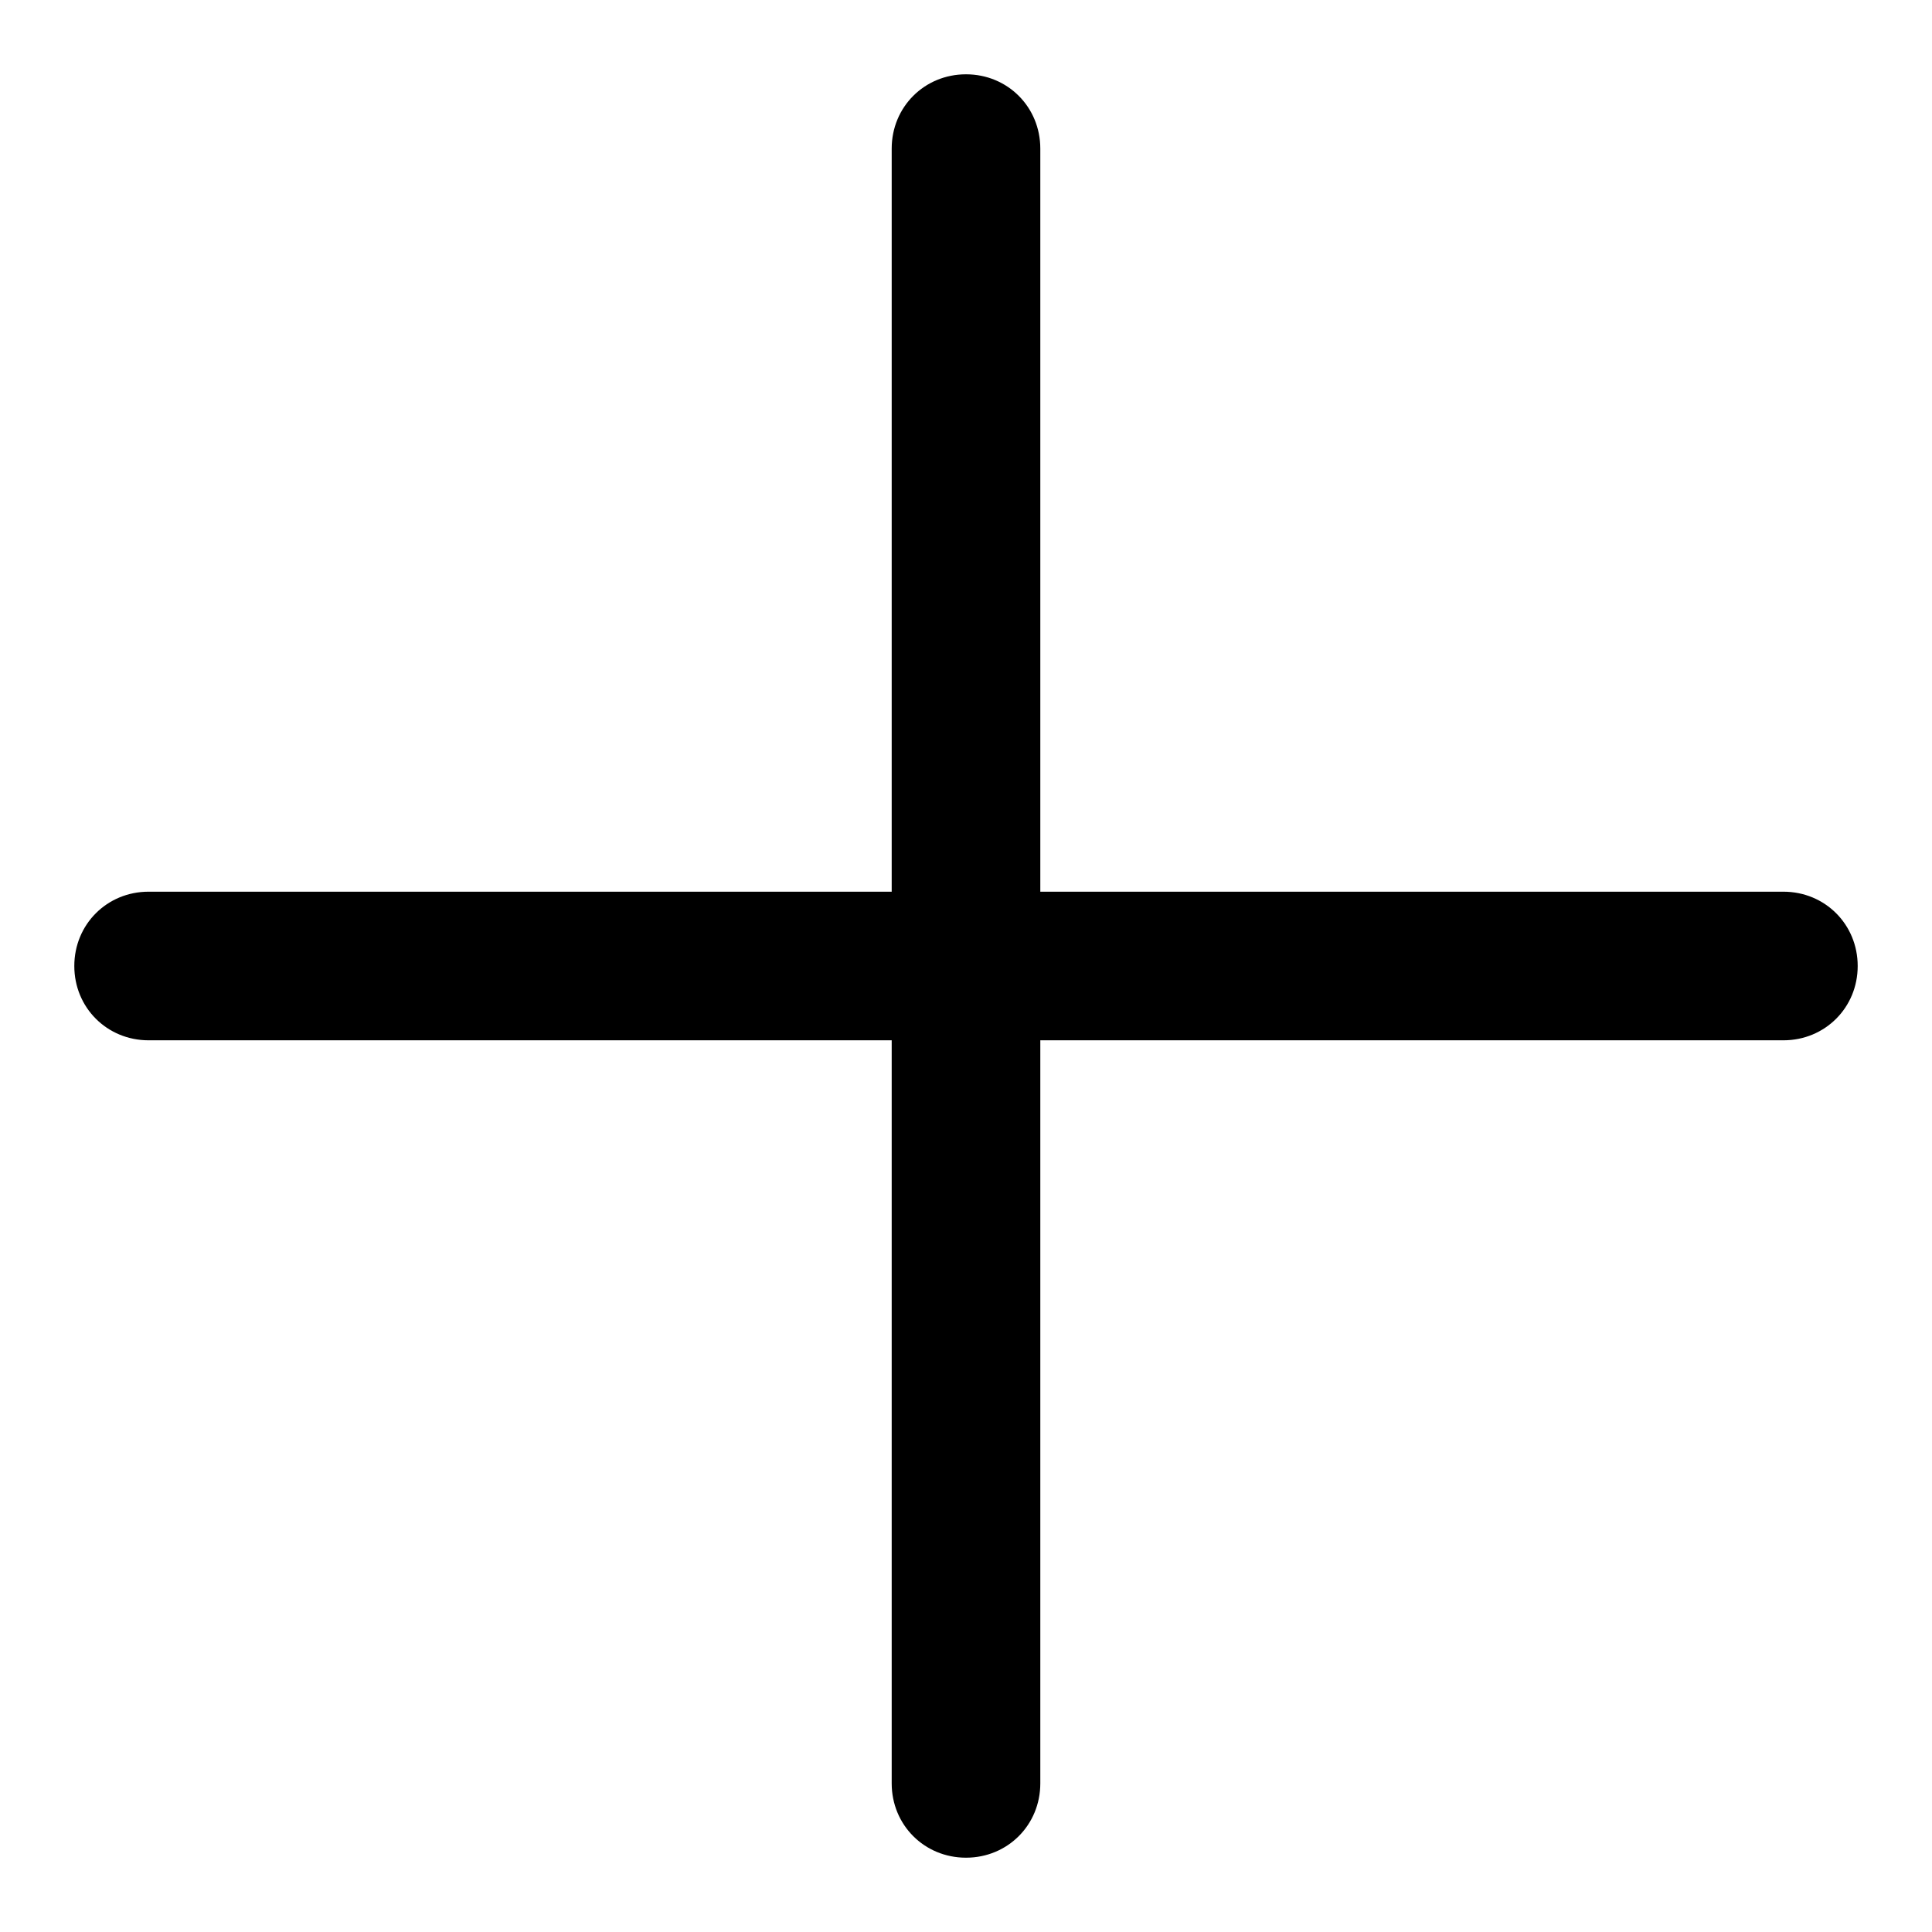
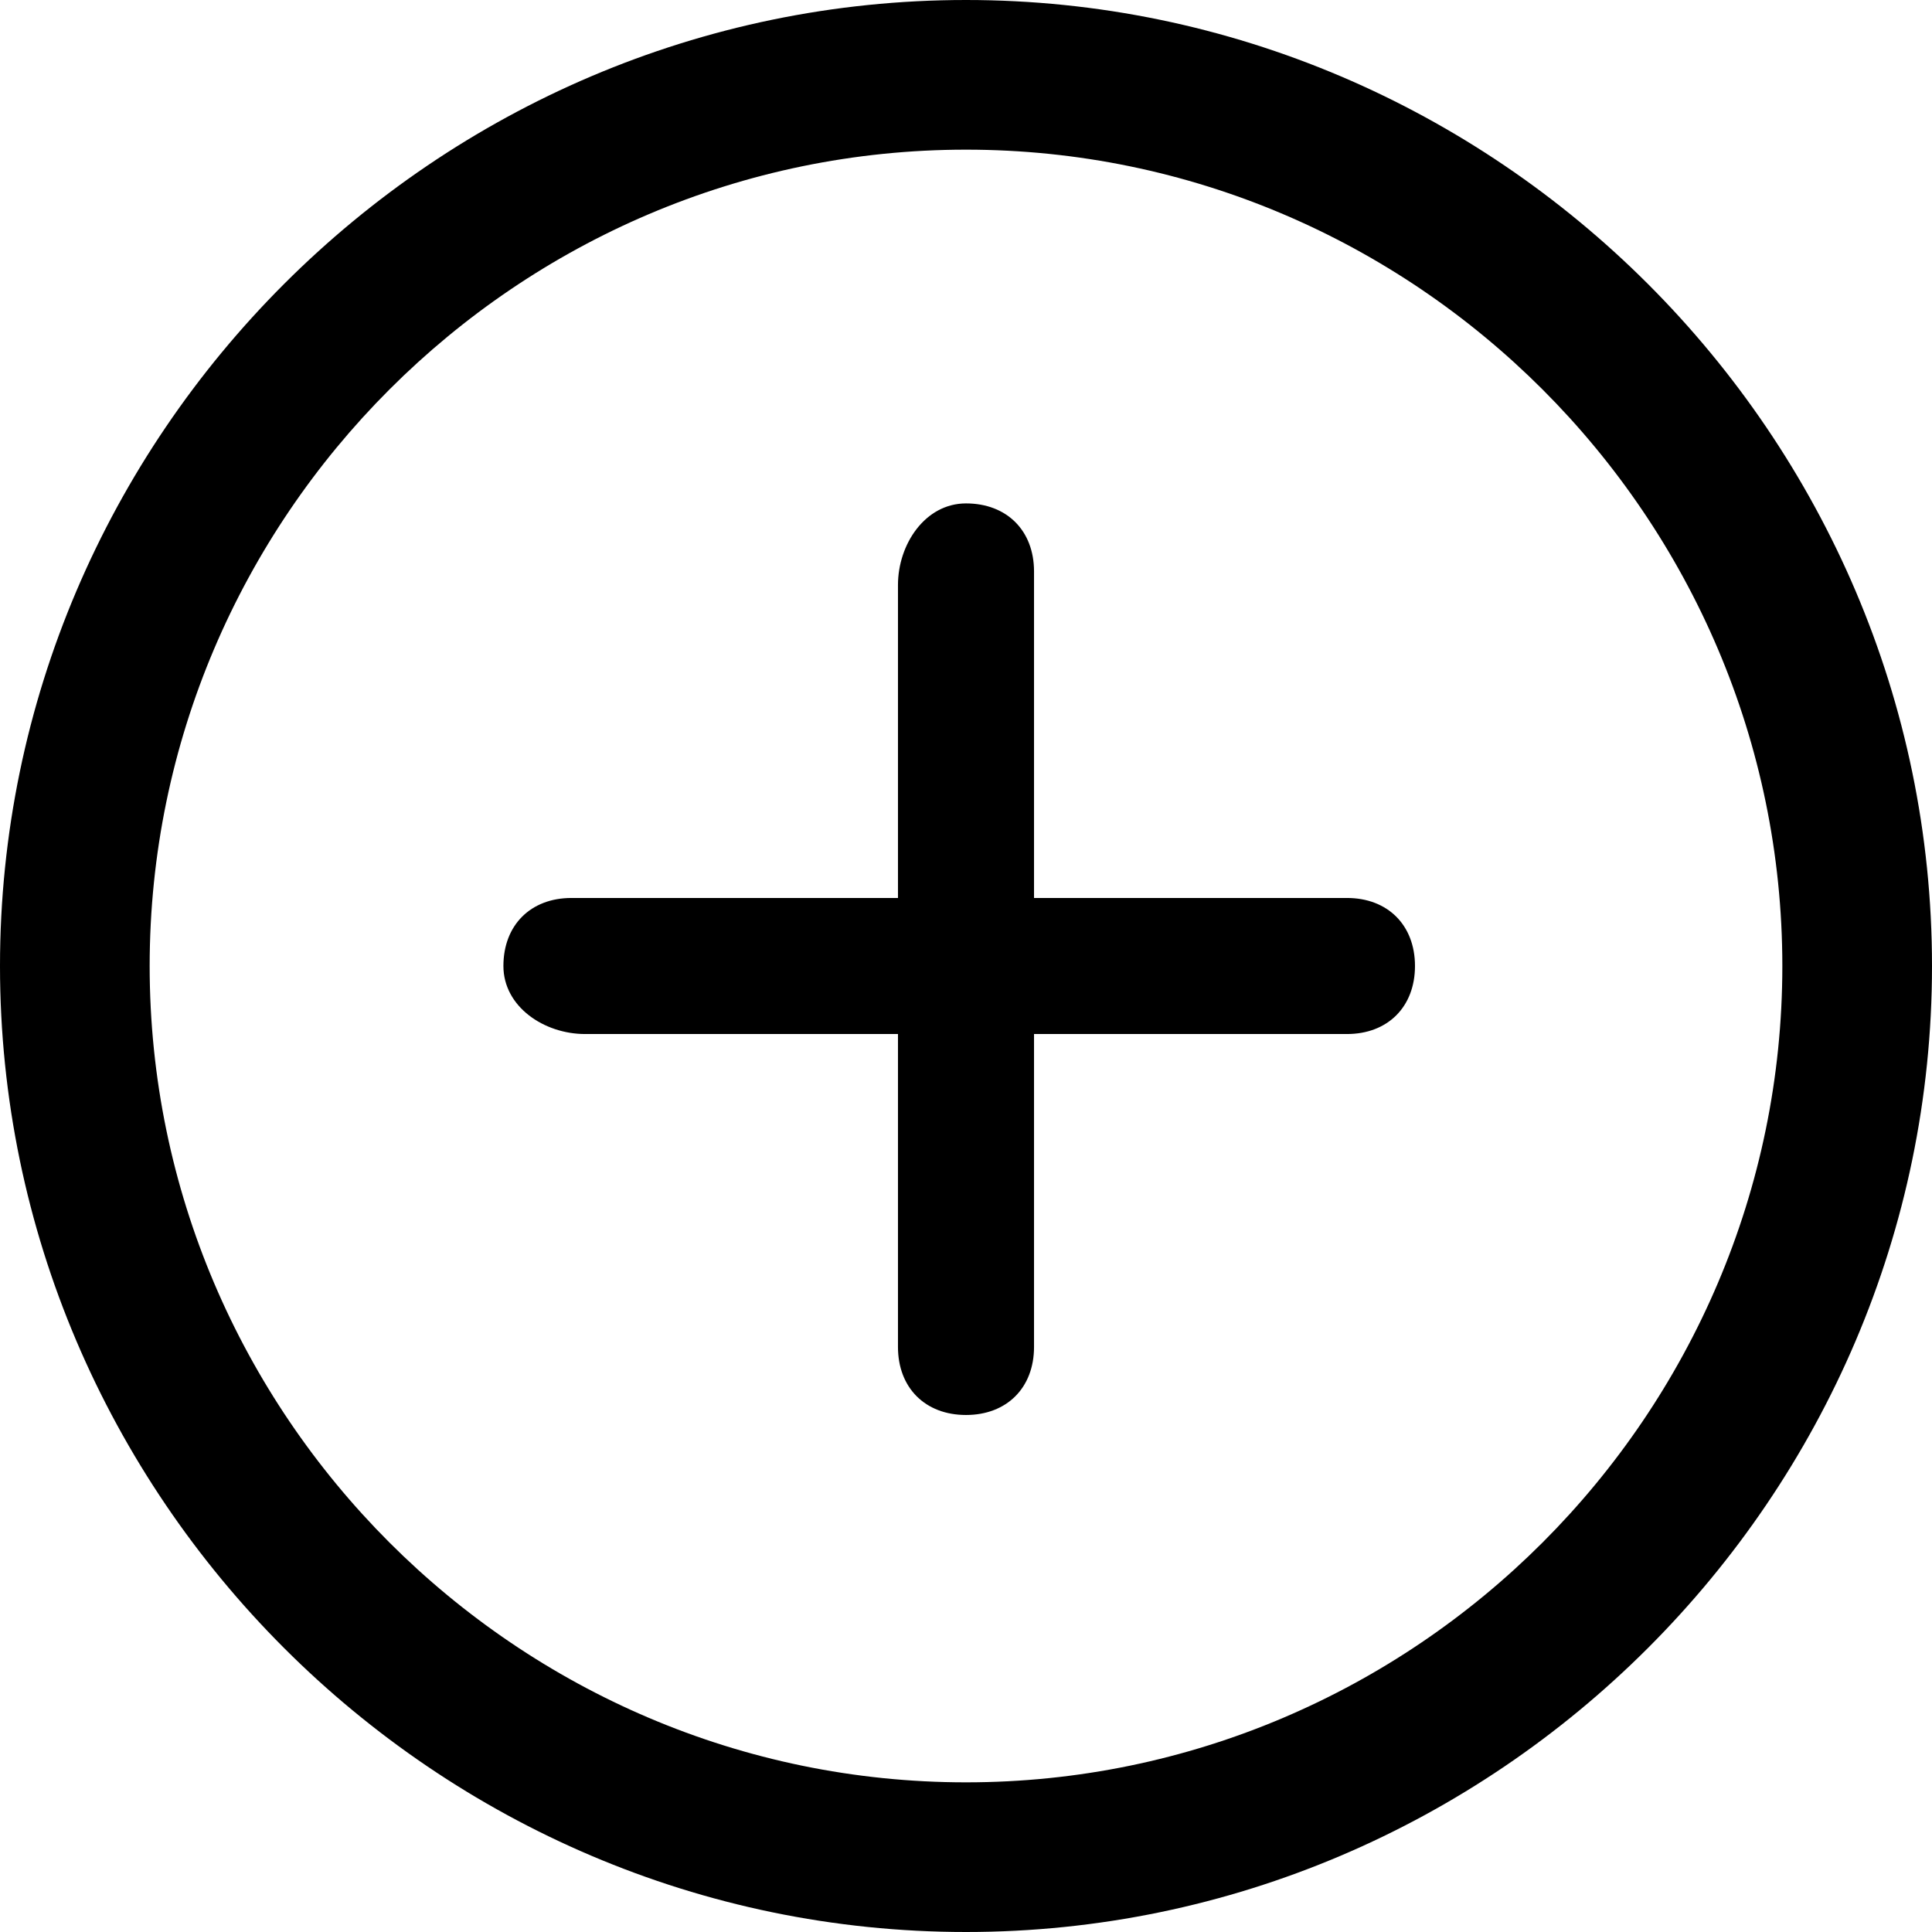
- <svg xmlns="http://www.w3.org/2000/svg" viewBox="0 0 12 13" aria-labelledby="title" width="1em" height="1em" fill="currentColor">
-   <path d="M6.5 7L6.5 12C6.5 12.28 6.28 12.5 6 12.5 5.72 12.5 5.5 12.28 5.5 12L5.5 7 0.5 7C0.22 7 0 6.78 0 6.5 0 6.22 0.22 6 0.5 6L5.5 6 5.5 1C5.5 0.72 5.72 0.5 6 0.5 6.28 0.5 6.5 0.72 6.5 1L6.5 6 11.5 6C11.78 6 12 6.22 12 6.5 12 6.78 11.78 7 11.5 7L6.5 7Z" />
+ <svg xmlns="http://www.w3.org/2000/svg" viewBox="0 0 14.2 14.2" aria-labelledby="title" width="1em" height="1em" fill="currentColor">
+   <path d="M7.1,0c3.9,0,7.1,3.2,7.1,7.1s-3.2,7.1-7.1,7.1S0,11,0,7.1S3.2,0,7.1,0z M7.1,1.1c-3.3,0-6,2.7-6,6s2.7,6,6,6c0,0,0,0,0,0  c3.3,0,6-2.7,6-6S10.4,1.1,7.1,1.1z M7.1,3.7c0.3,0,0.5,0.2,0.5,0.5l0,0.1v2.3h2.3c0.3,0,0.5,0.2,0.5,0.5c0,0.3-0.2,0.5-0.5,0.5  l-0.1,0H7.6v2.3c0,0.3-0.2,0.5-0.5,0.5c-0.3,0-0.5-0.2-0.5-0.5l0-0.1V7.6H4.3C4,7.6,3.7,7.4,3.7,7.1c0-0.3,0.2-0.5,0.5-0.5l0.1,0  h2.3V4.3C6.6,4,6.8,3.7,7.1,3.7z" />
</svg>
